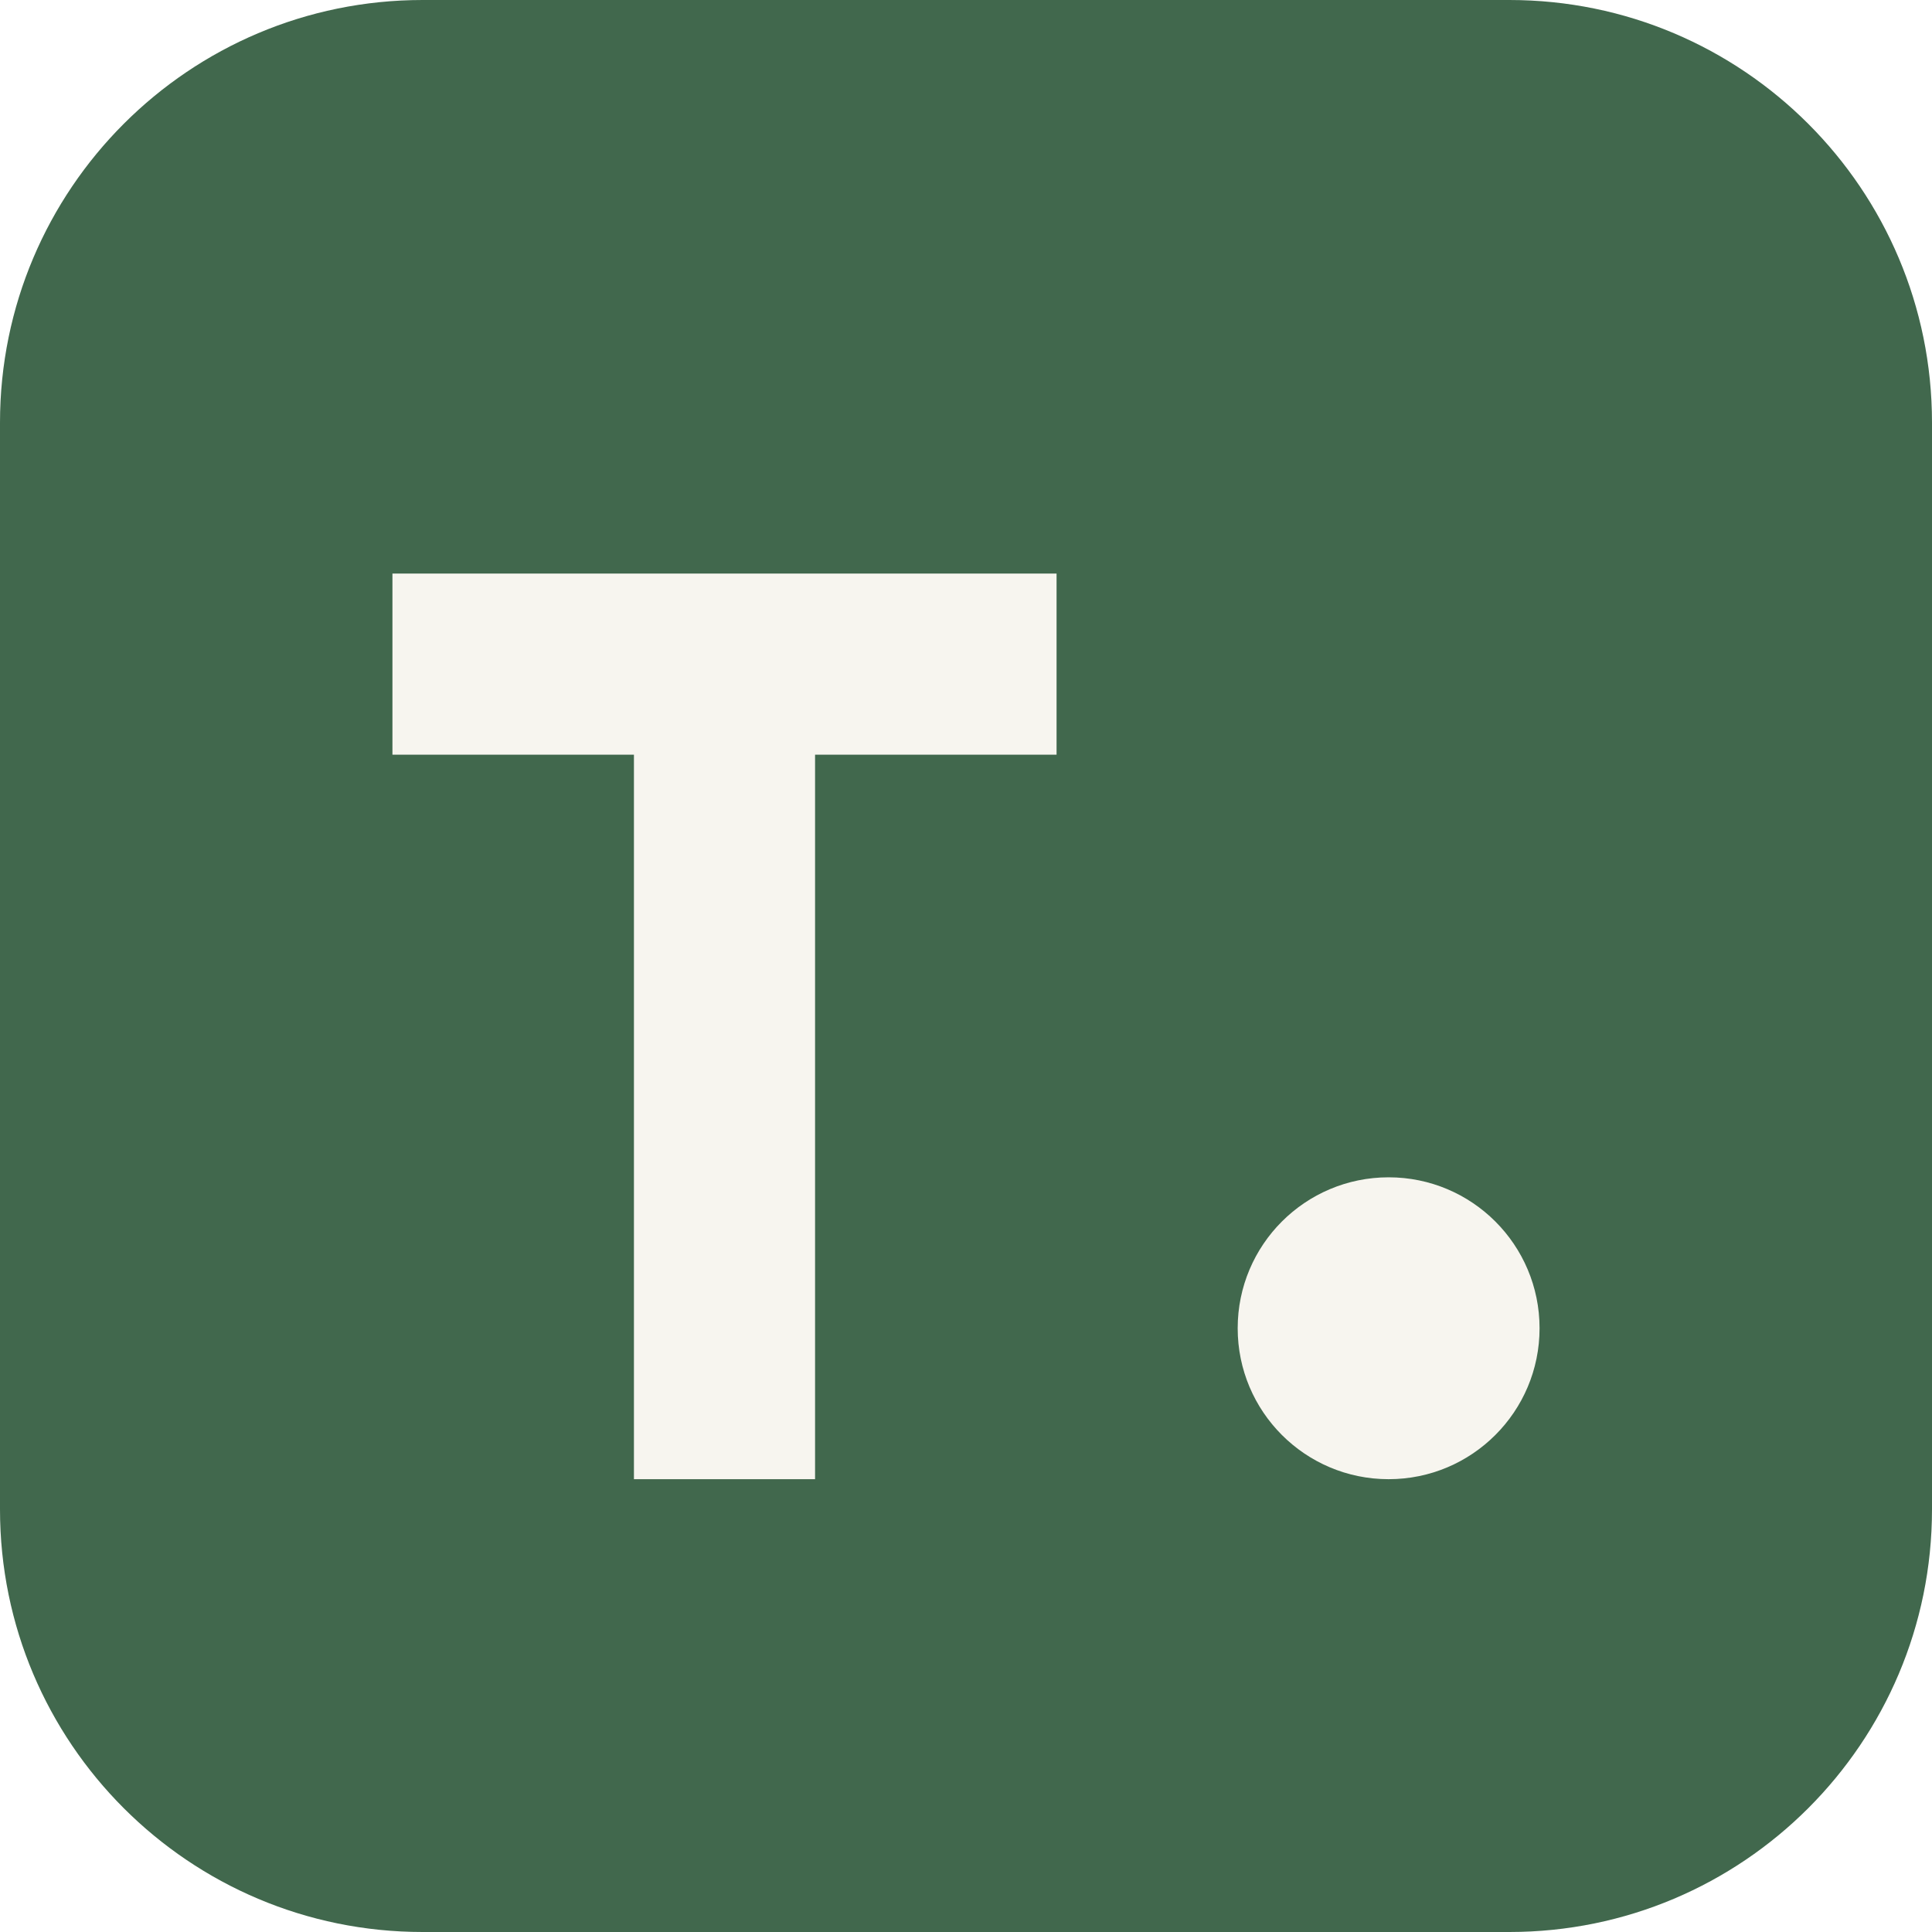
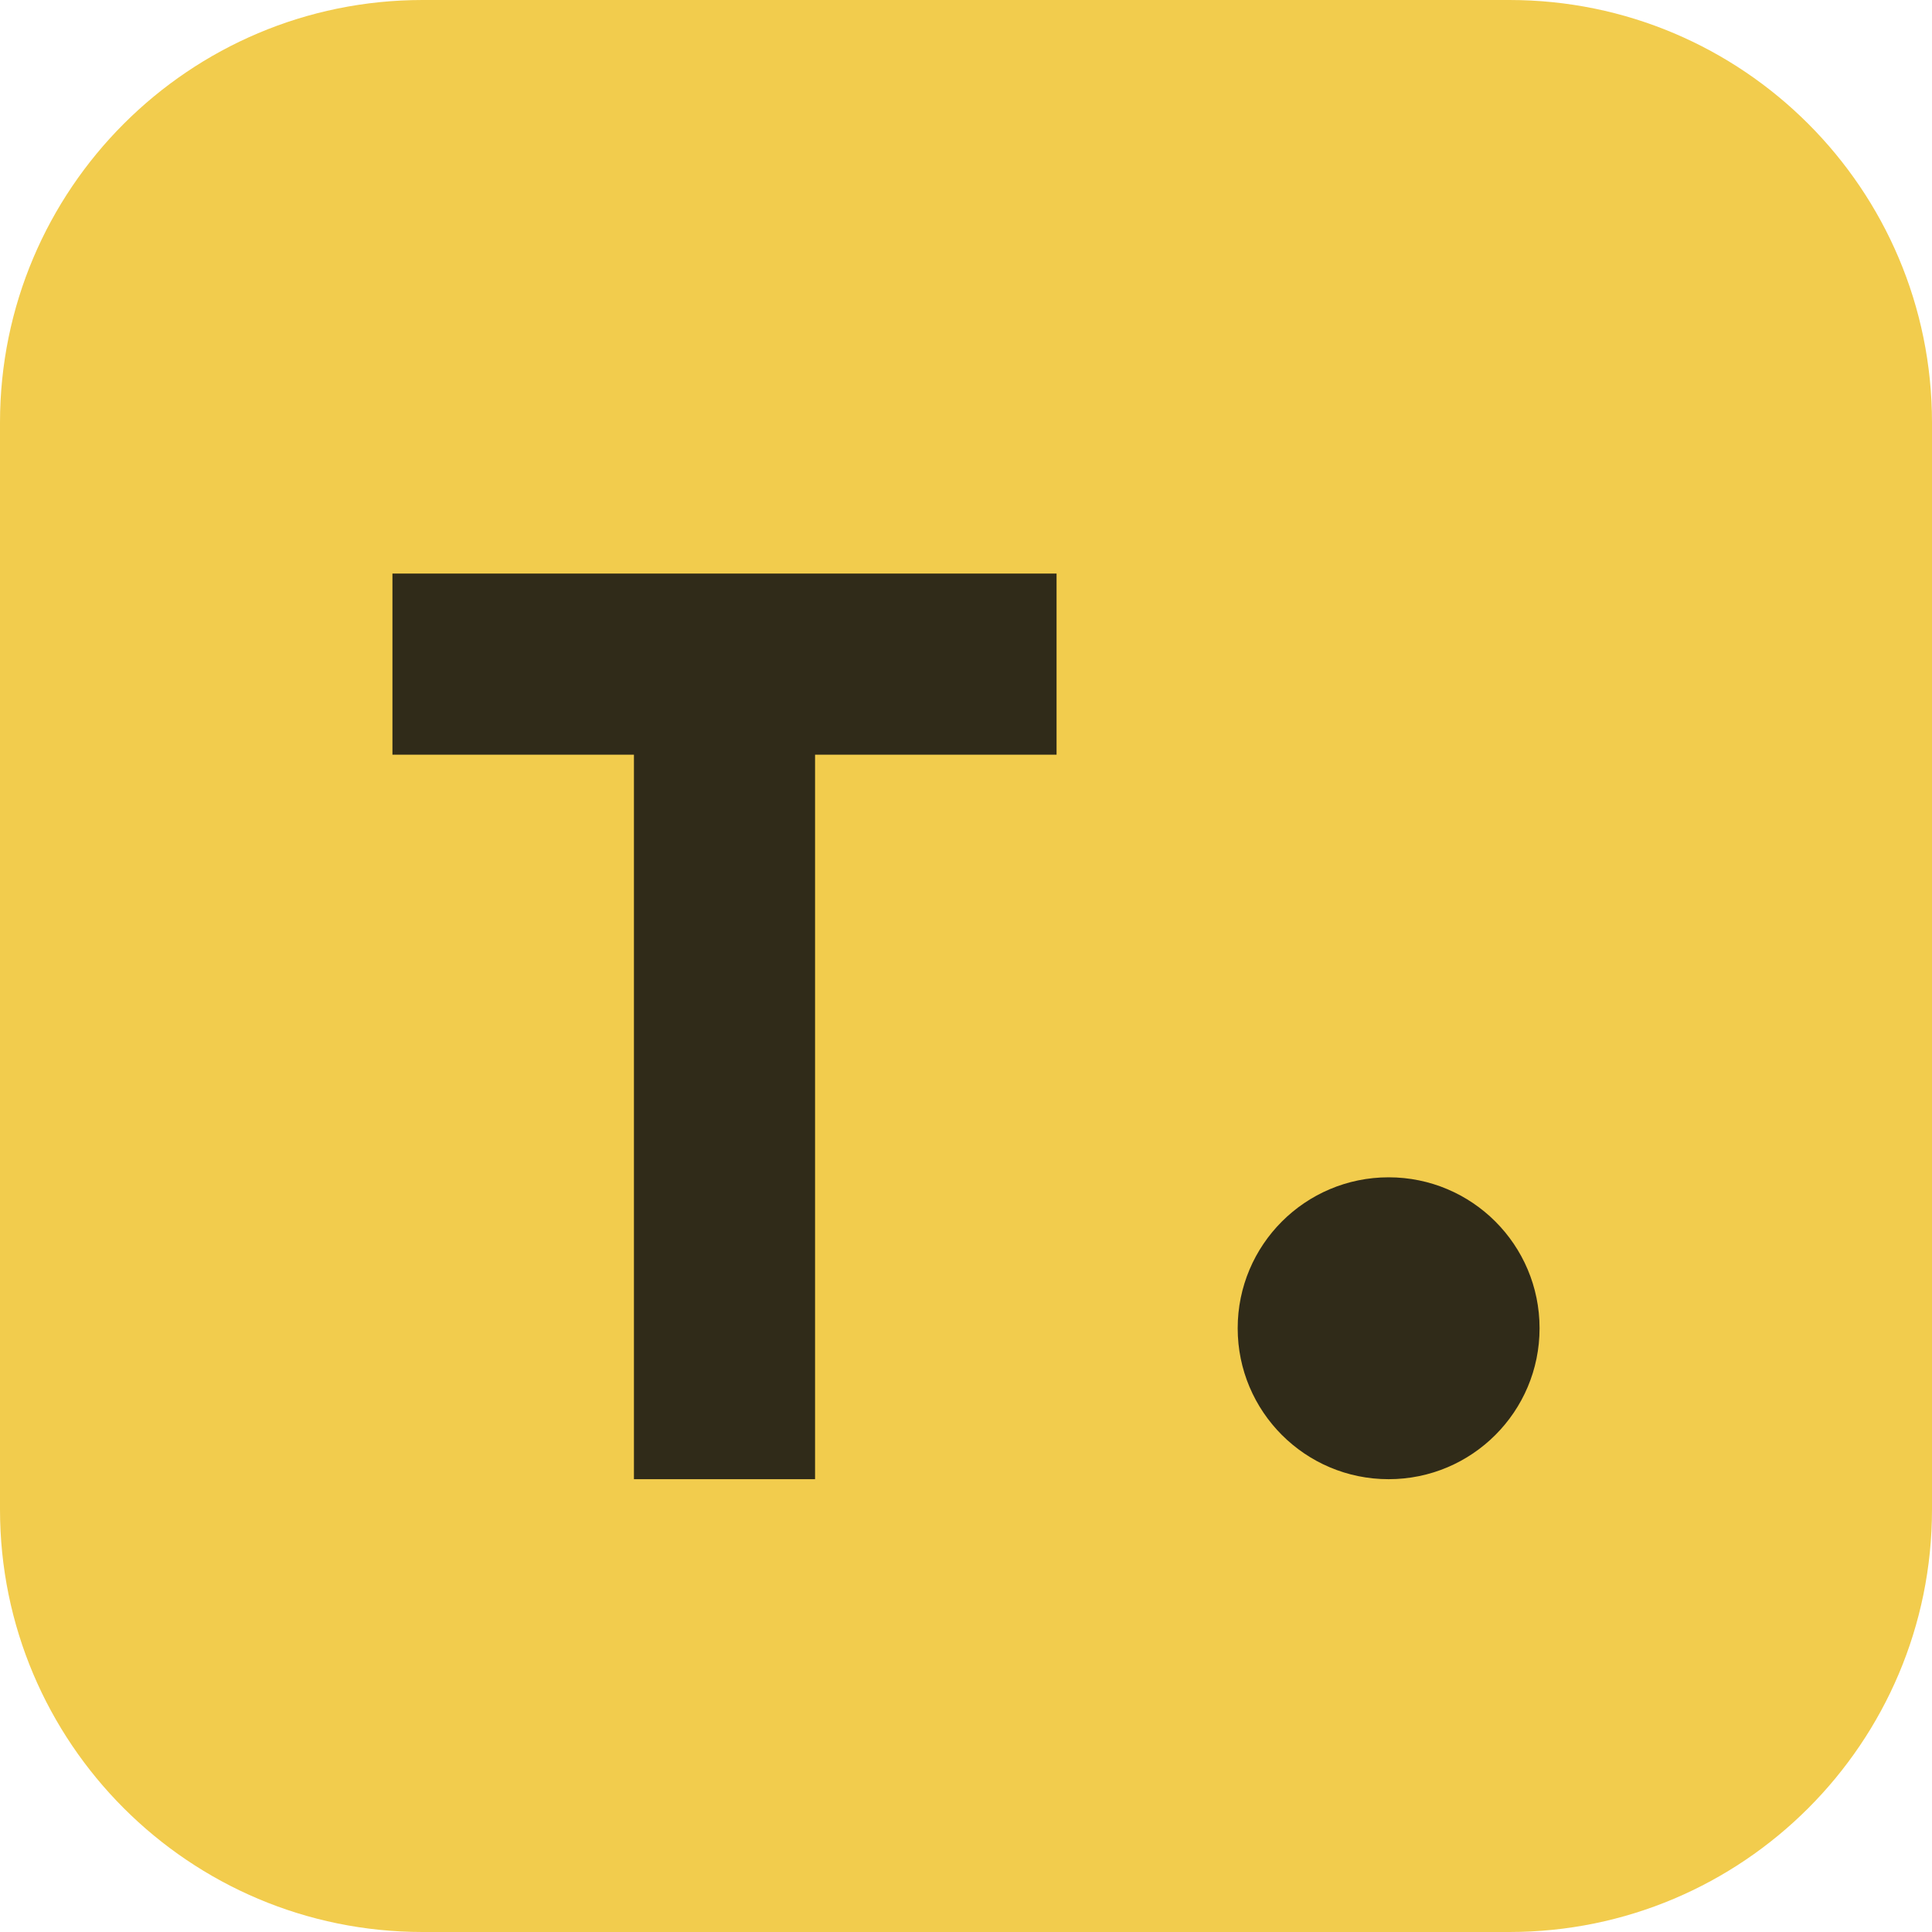
<svg xmlns="http://www.w3.org/2000/svg" viewBox="0 0 64 64">
-   <rect width="64" height="64" rx="14" fill="#41684d" />
-   <path d="M13 19h22v6h-8v24h-6V25h-8z" fill="#f7f5ef" />
-   <circle cx="46" cy="44" r="5" fill="#f7f5ef" />
+   <rect width="64" height="64" rx="14" fill="#f2cc4d" />
+   <path d="M13 19h22v6h-8v24h-6V25h-8z" fill="#302b19" />
+   <circle cx="46" cy="44" r="5" fill="#302b19" />
</svg>
